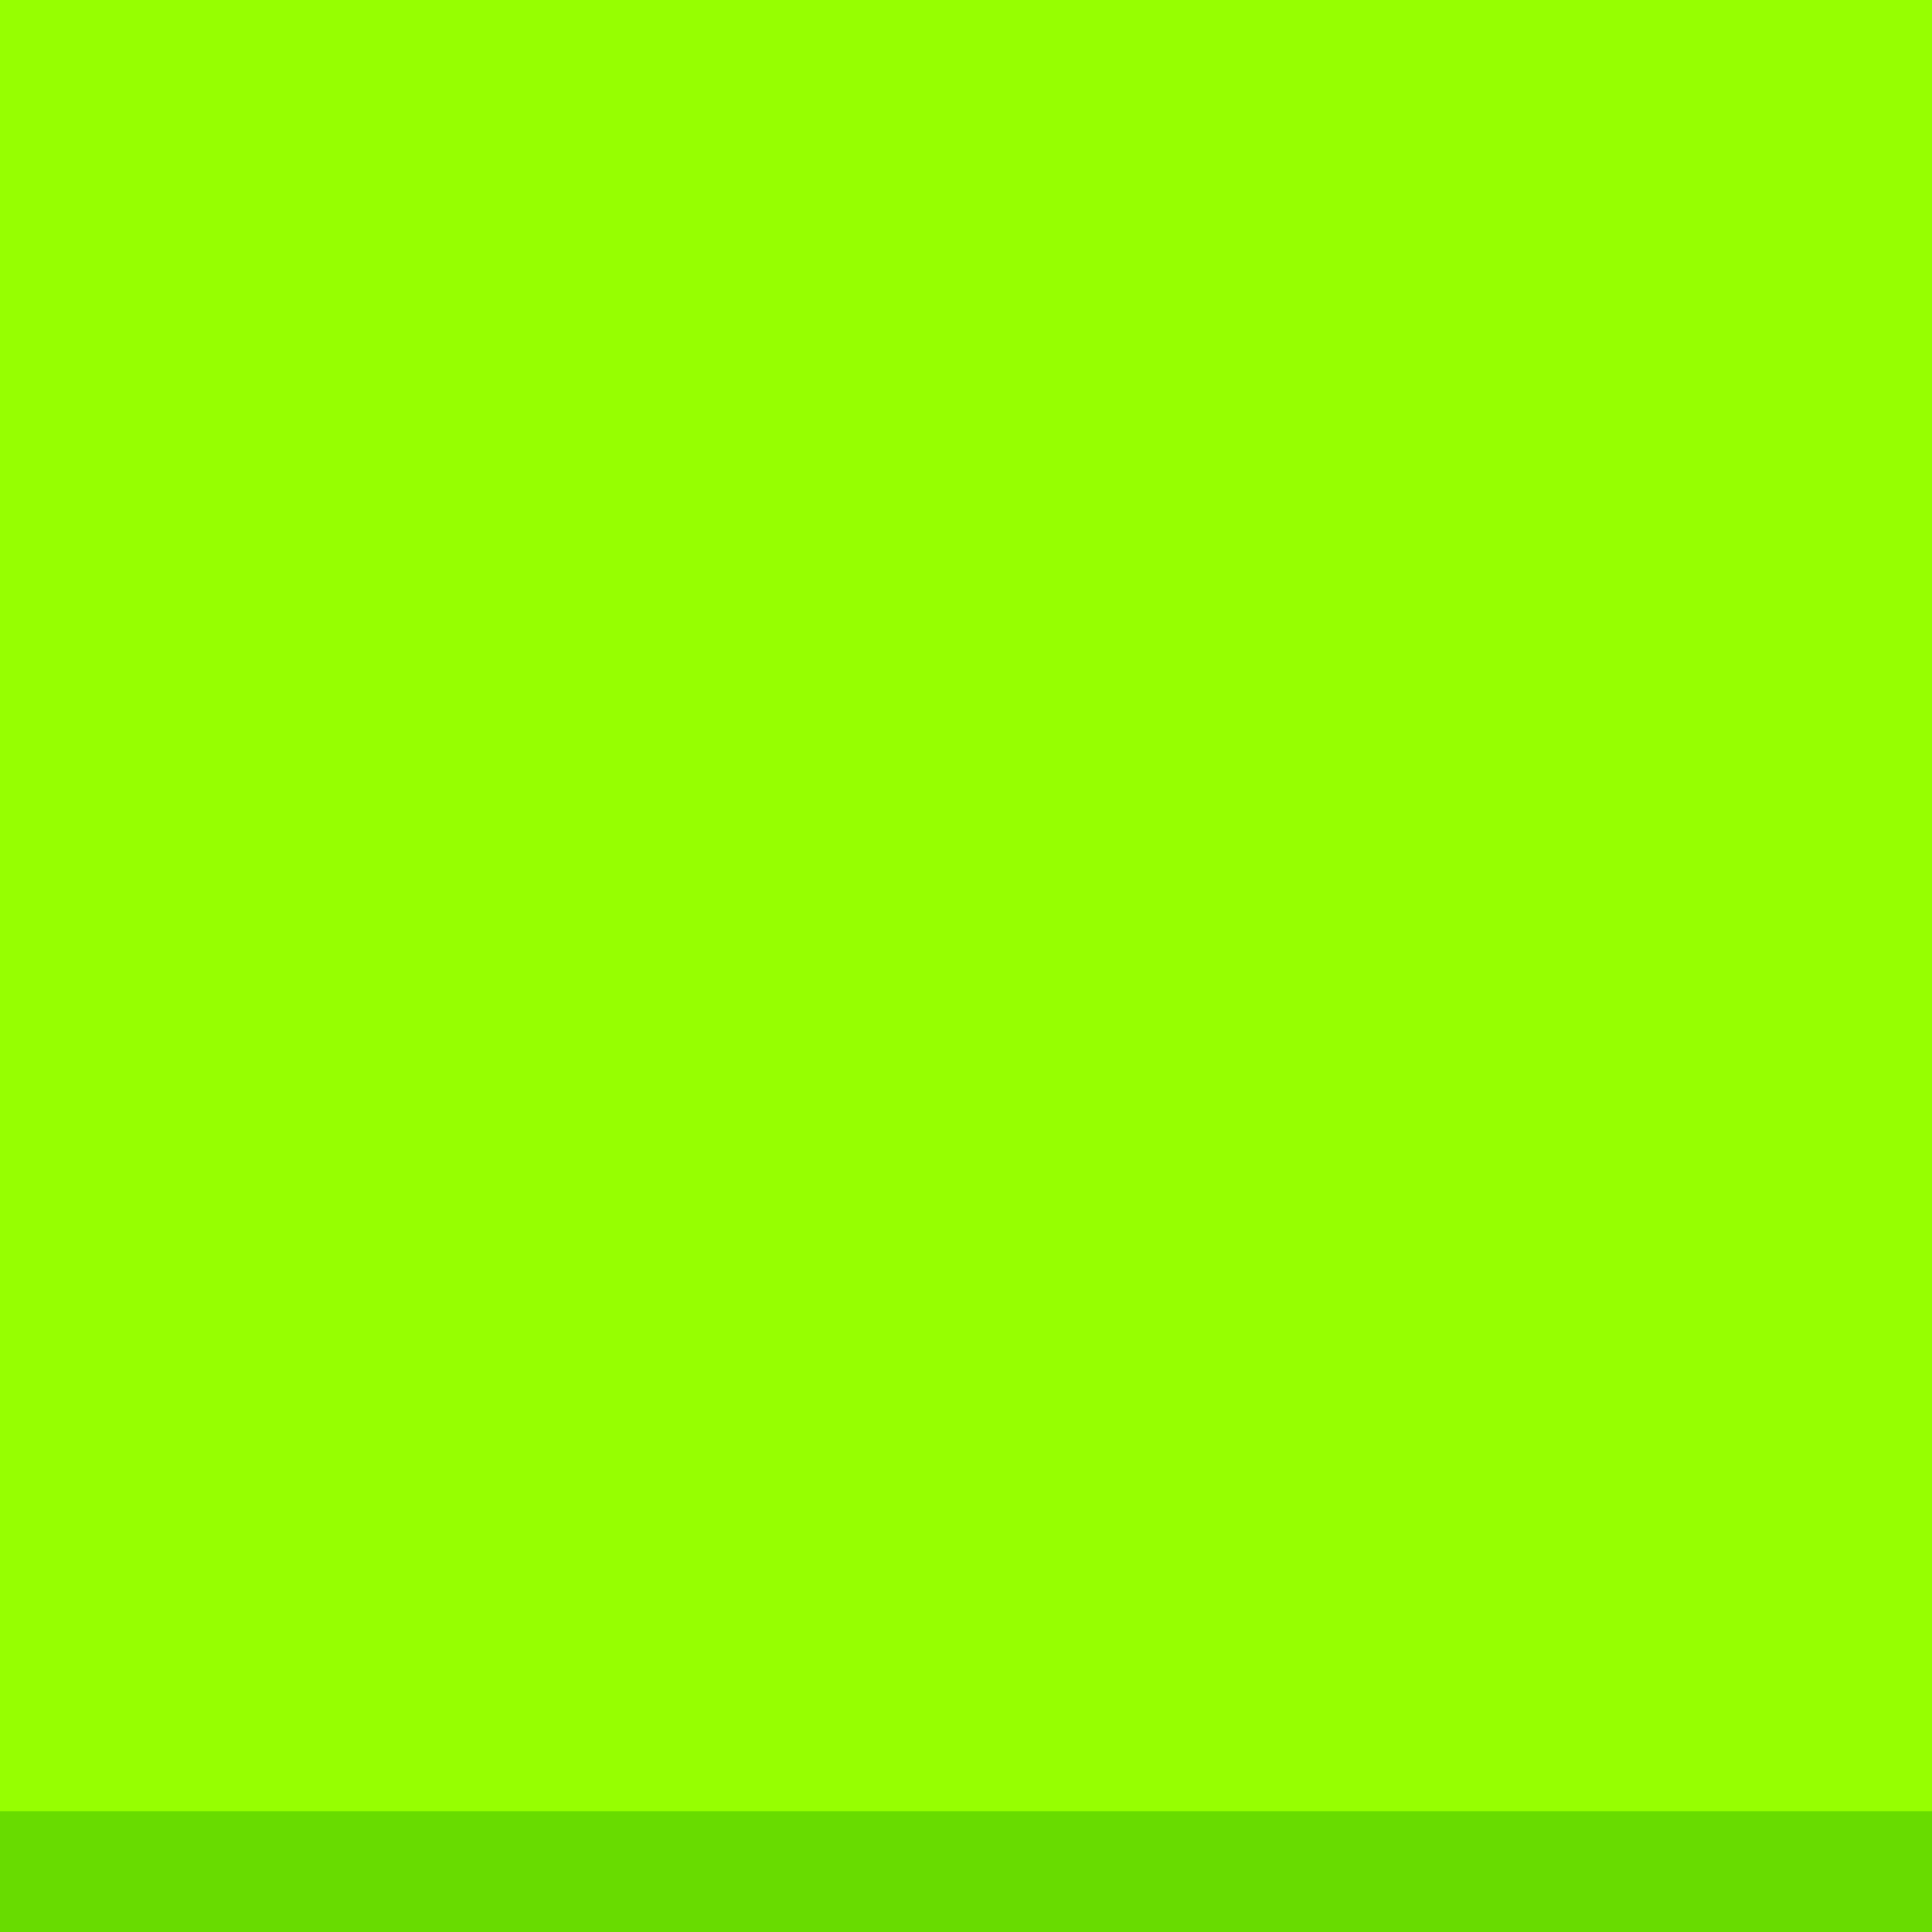
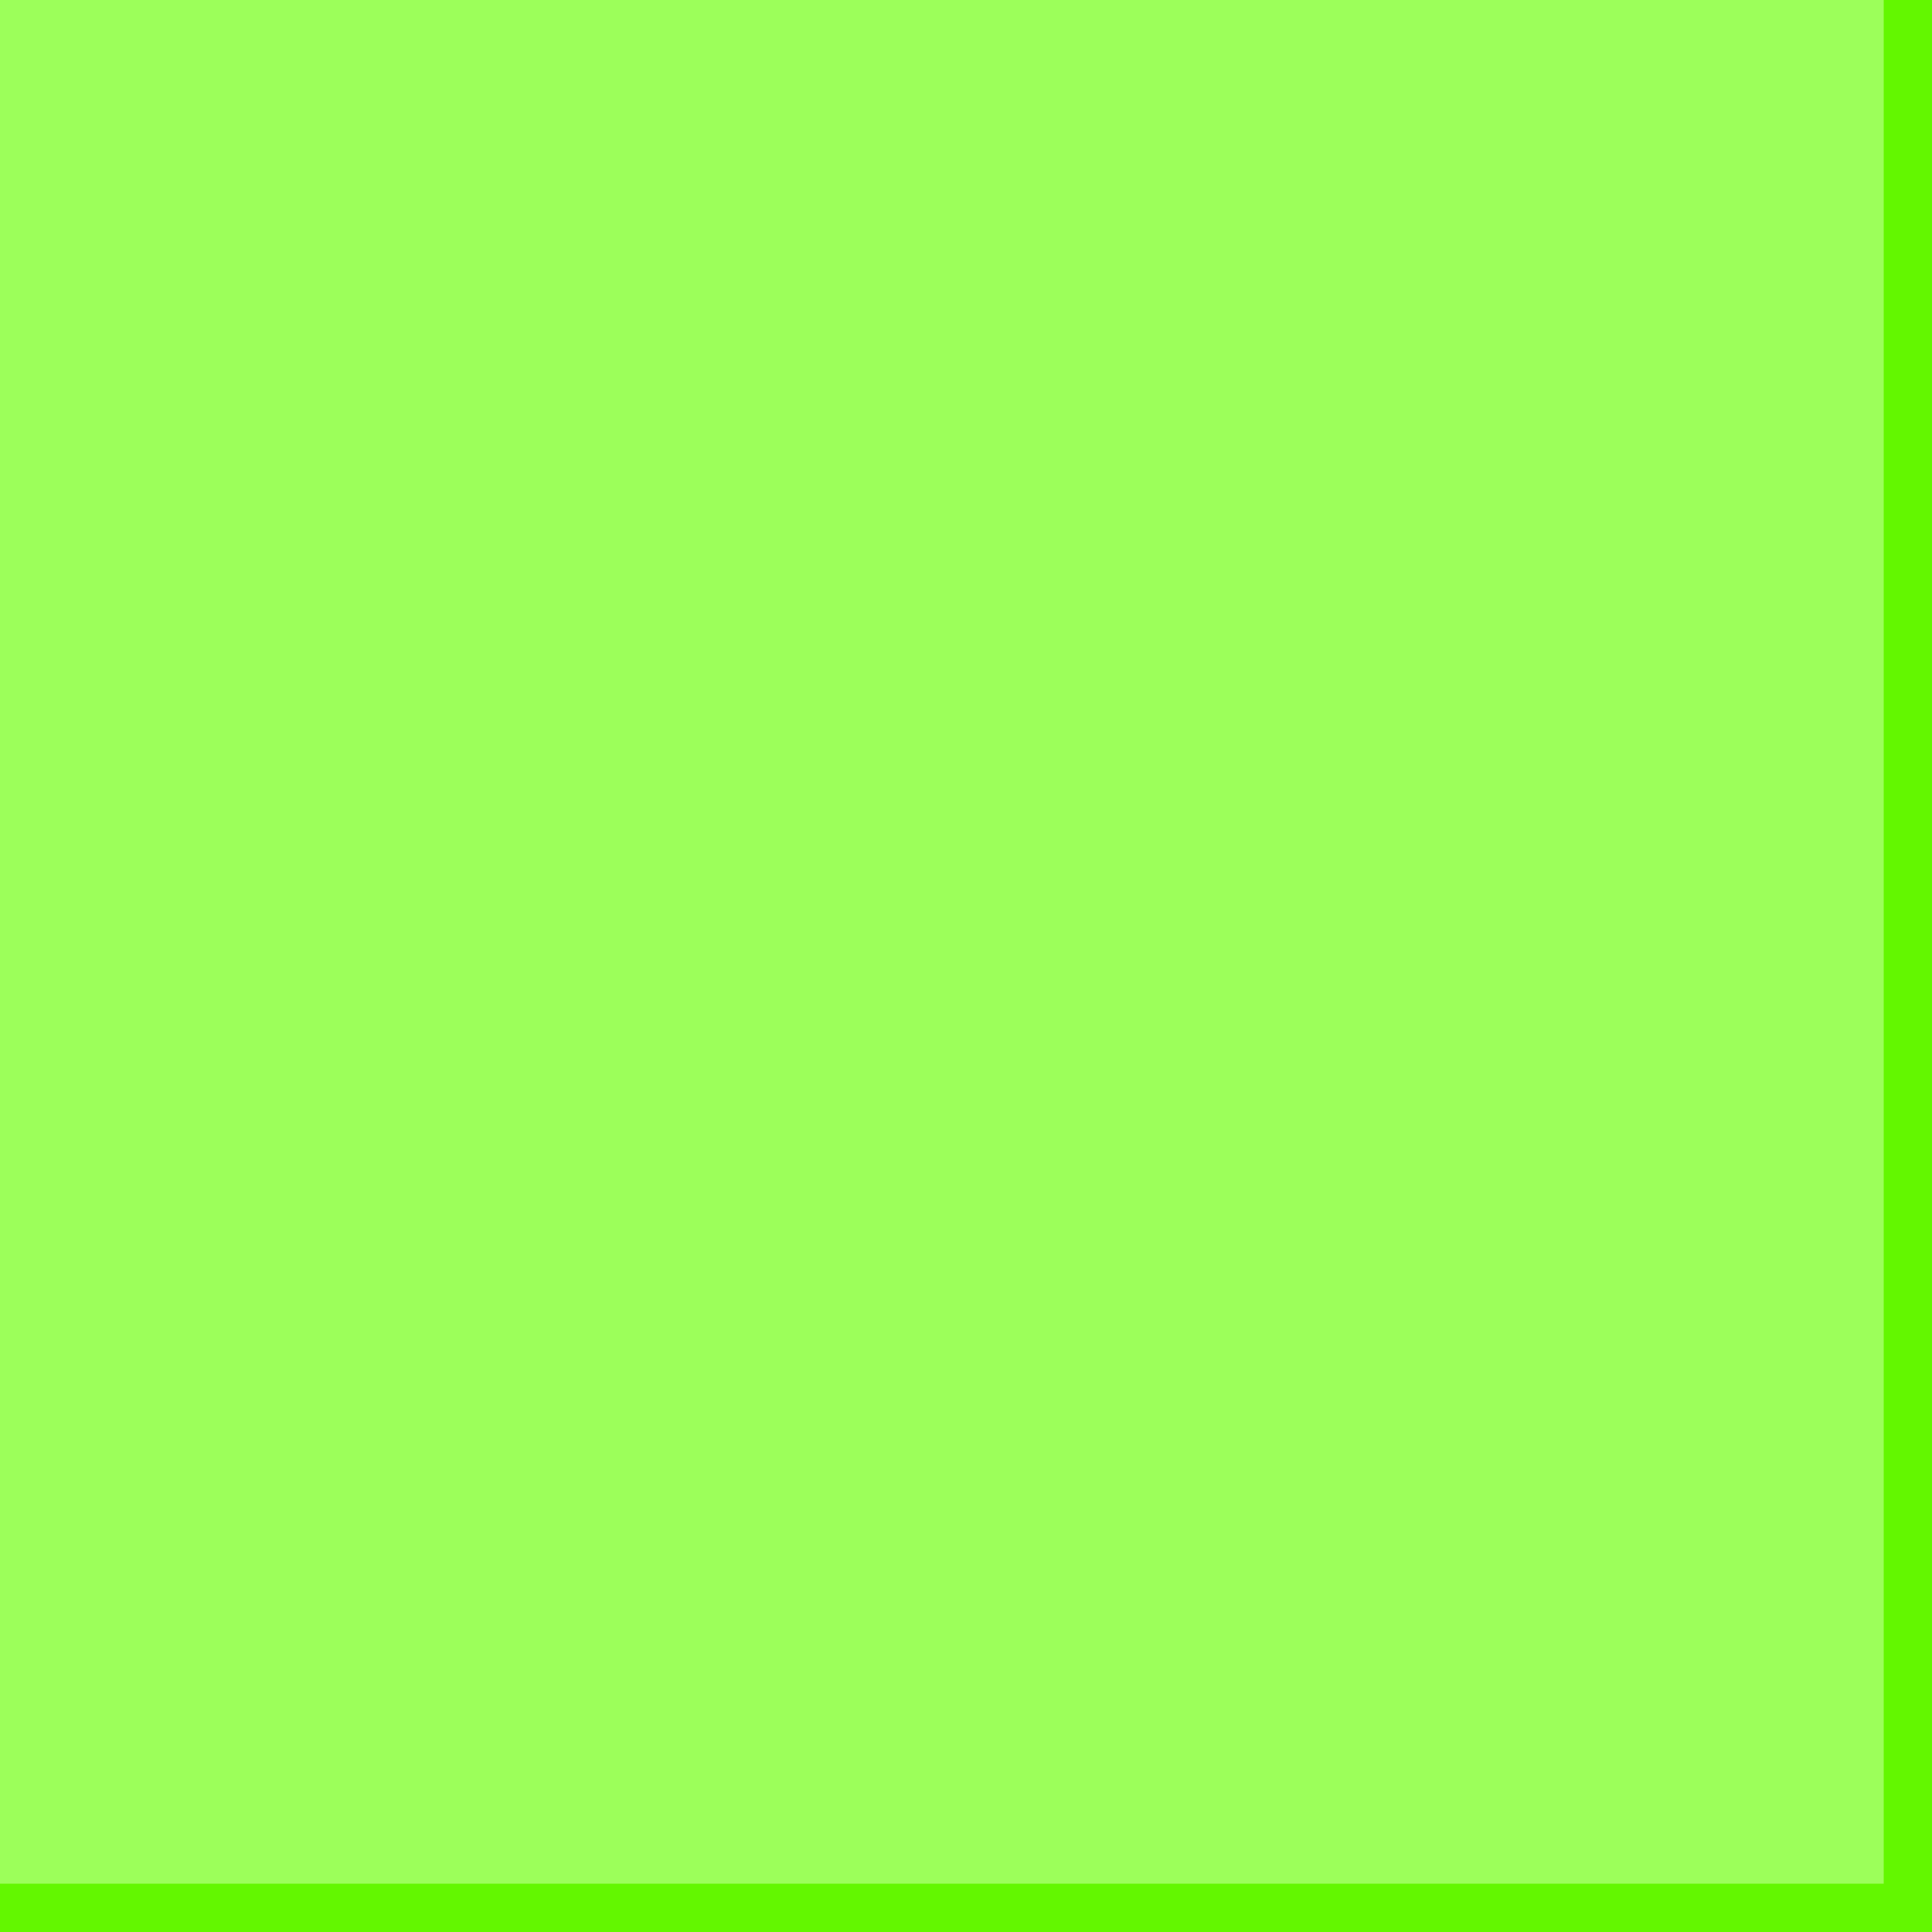
<svg xmlns="http://www.w3.org/2000/svg" width="80" height="80" id="svg2" version="1.1">
  <defs id="defs4" />
  <g id="layer1" transform="translate(0,-972.3622)">
-     <rect style="fill:#96ff01;fill-opacity:1;stroke:#ffffff;stroke-width:0;stroke-linecap:round;stroke-linejoin:round;stroke-miterlimit:4;stroke-dasharray:none" id="rect2994" width="80" height="80" x="0" y="972.362" />
-     <rect style="fill:#68dc00;fill-opacity:1;stroke:#000000;stroke-width:0;stroke-linecap:square;stroke-linejoin:miter;stroke-miterlimit:4;stroke-opacity:1;stroke-dasharray:none" id="rect4328" width="80" height="5" x="0" y="75" transform="translate(0,972.3622)" />
+     <rect style="fill:#9cff5a;fill-opacity:1;stroke:#ffffff;stroke-width:0;stroke-linecap:round;stroke-linejoin:round;stroke-miterlimit:4;stroke-dasharray:none" id="rect2994" width="80" height="80" x="0" y="972.362" />
+     <rect style="fill:#63f700;fill-opacity:1;stroke:#000000;stroke-width:0;stroke-linecap:square;stroke-linejoin:miter;stroke-miterlimit:4;stroke-opacity:1;stroke-dasharray:none" id="rect4328" width="80" height="2" x="0" y="1050.362" />
+     <rect style="fill:#63f700;fill-opacity:1;stroke:#000000;stroke-width:0;stroke-linecap:square;stroke-linejoin:miter;stroke-miterlimit:4;stroke-opacity:1;stroke-dasharray:none" id="rect4328-7" width="80" height="2" x="972.362" y="-80" transform="matrix(0,1,-1,0,0,0)" />
  </g>
</svg>
